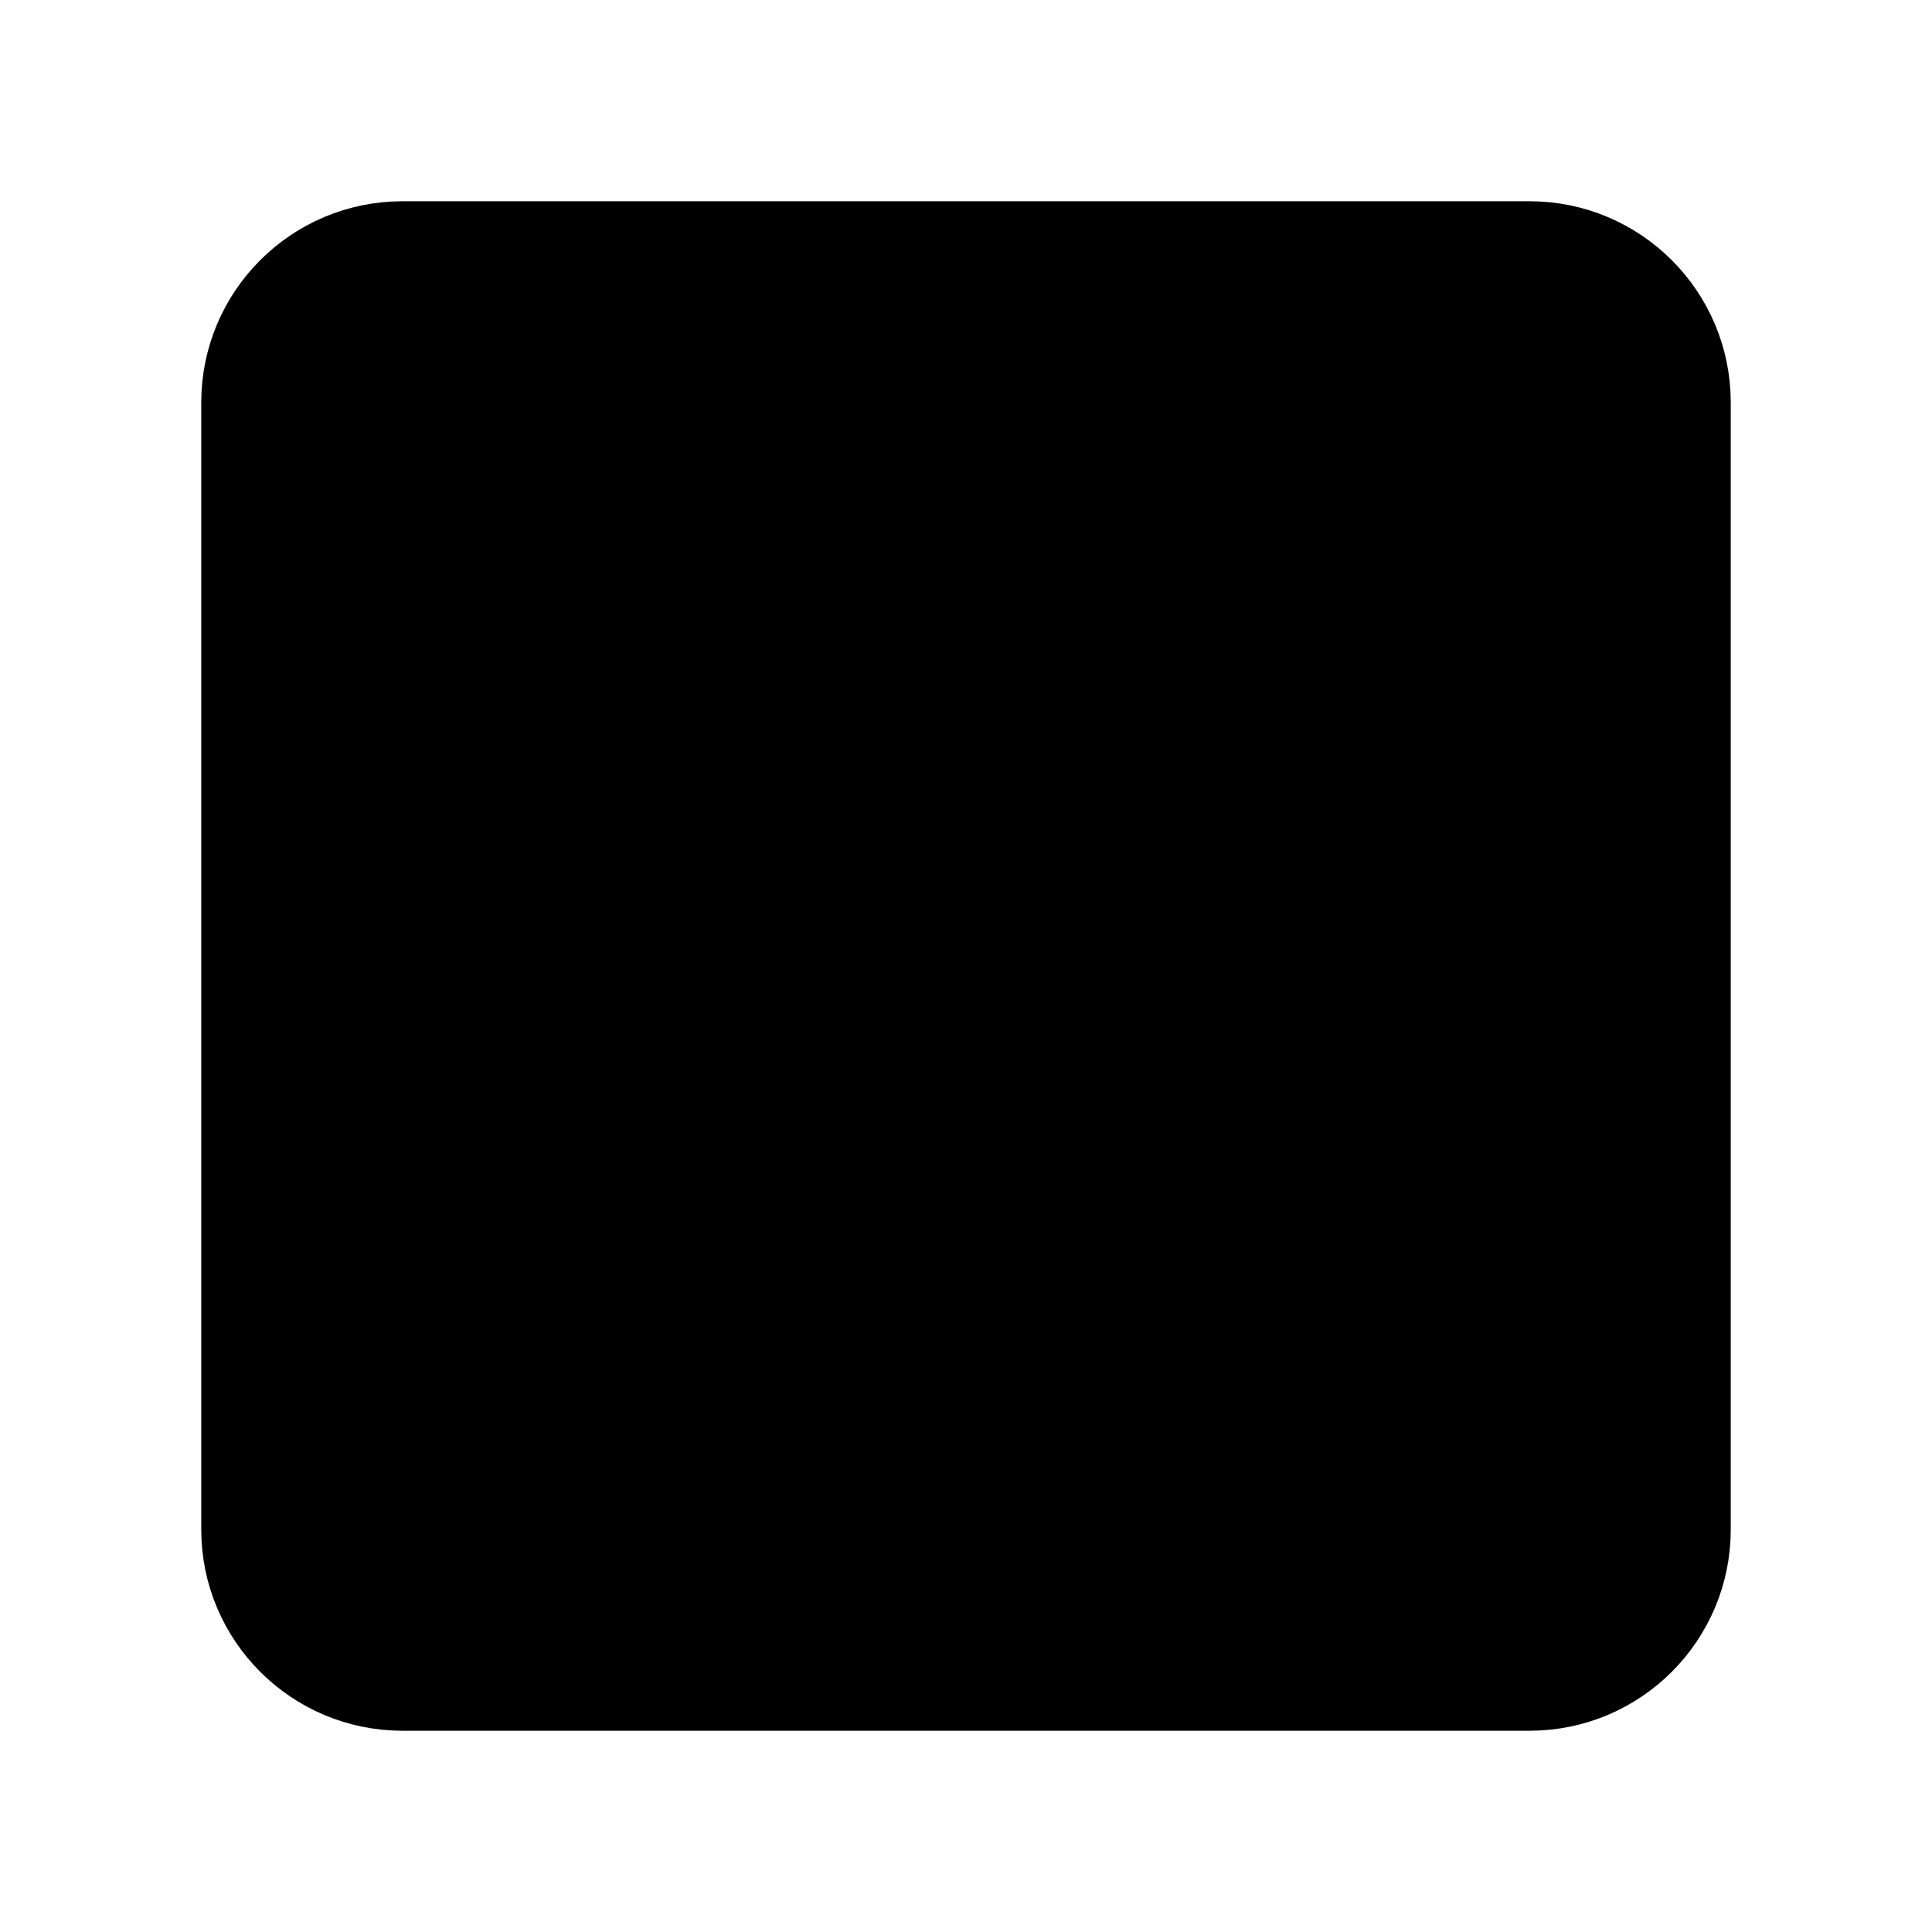
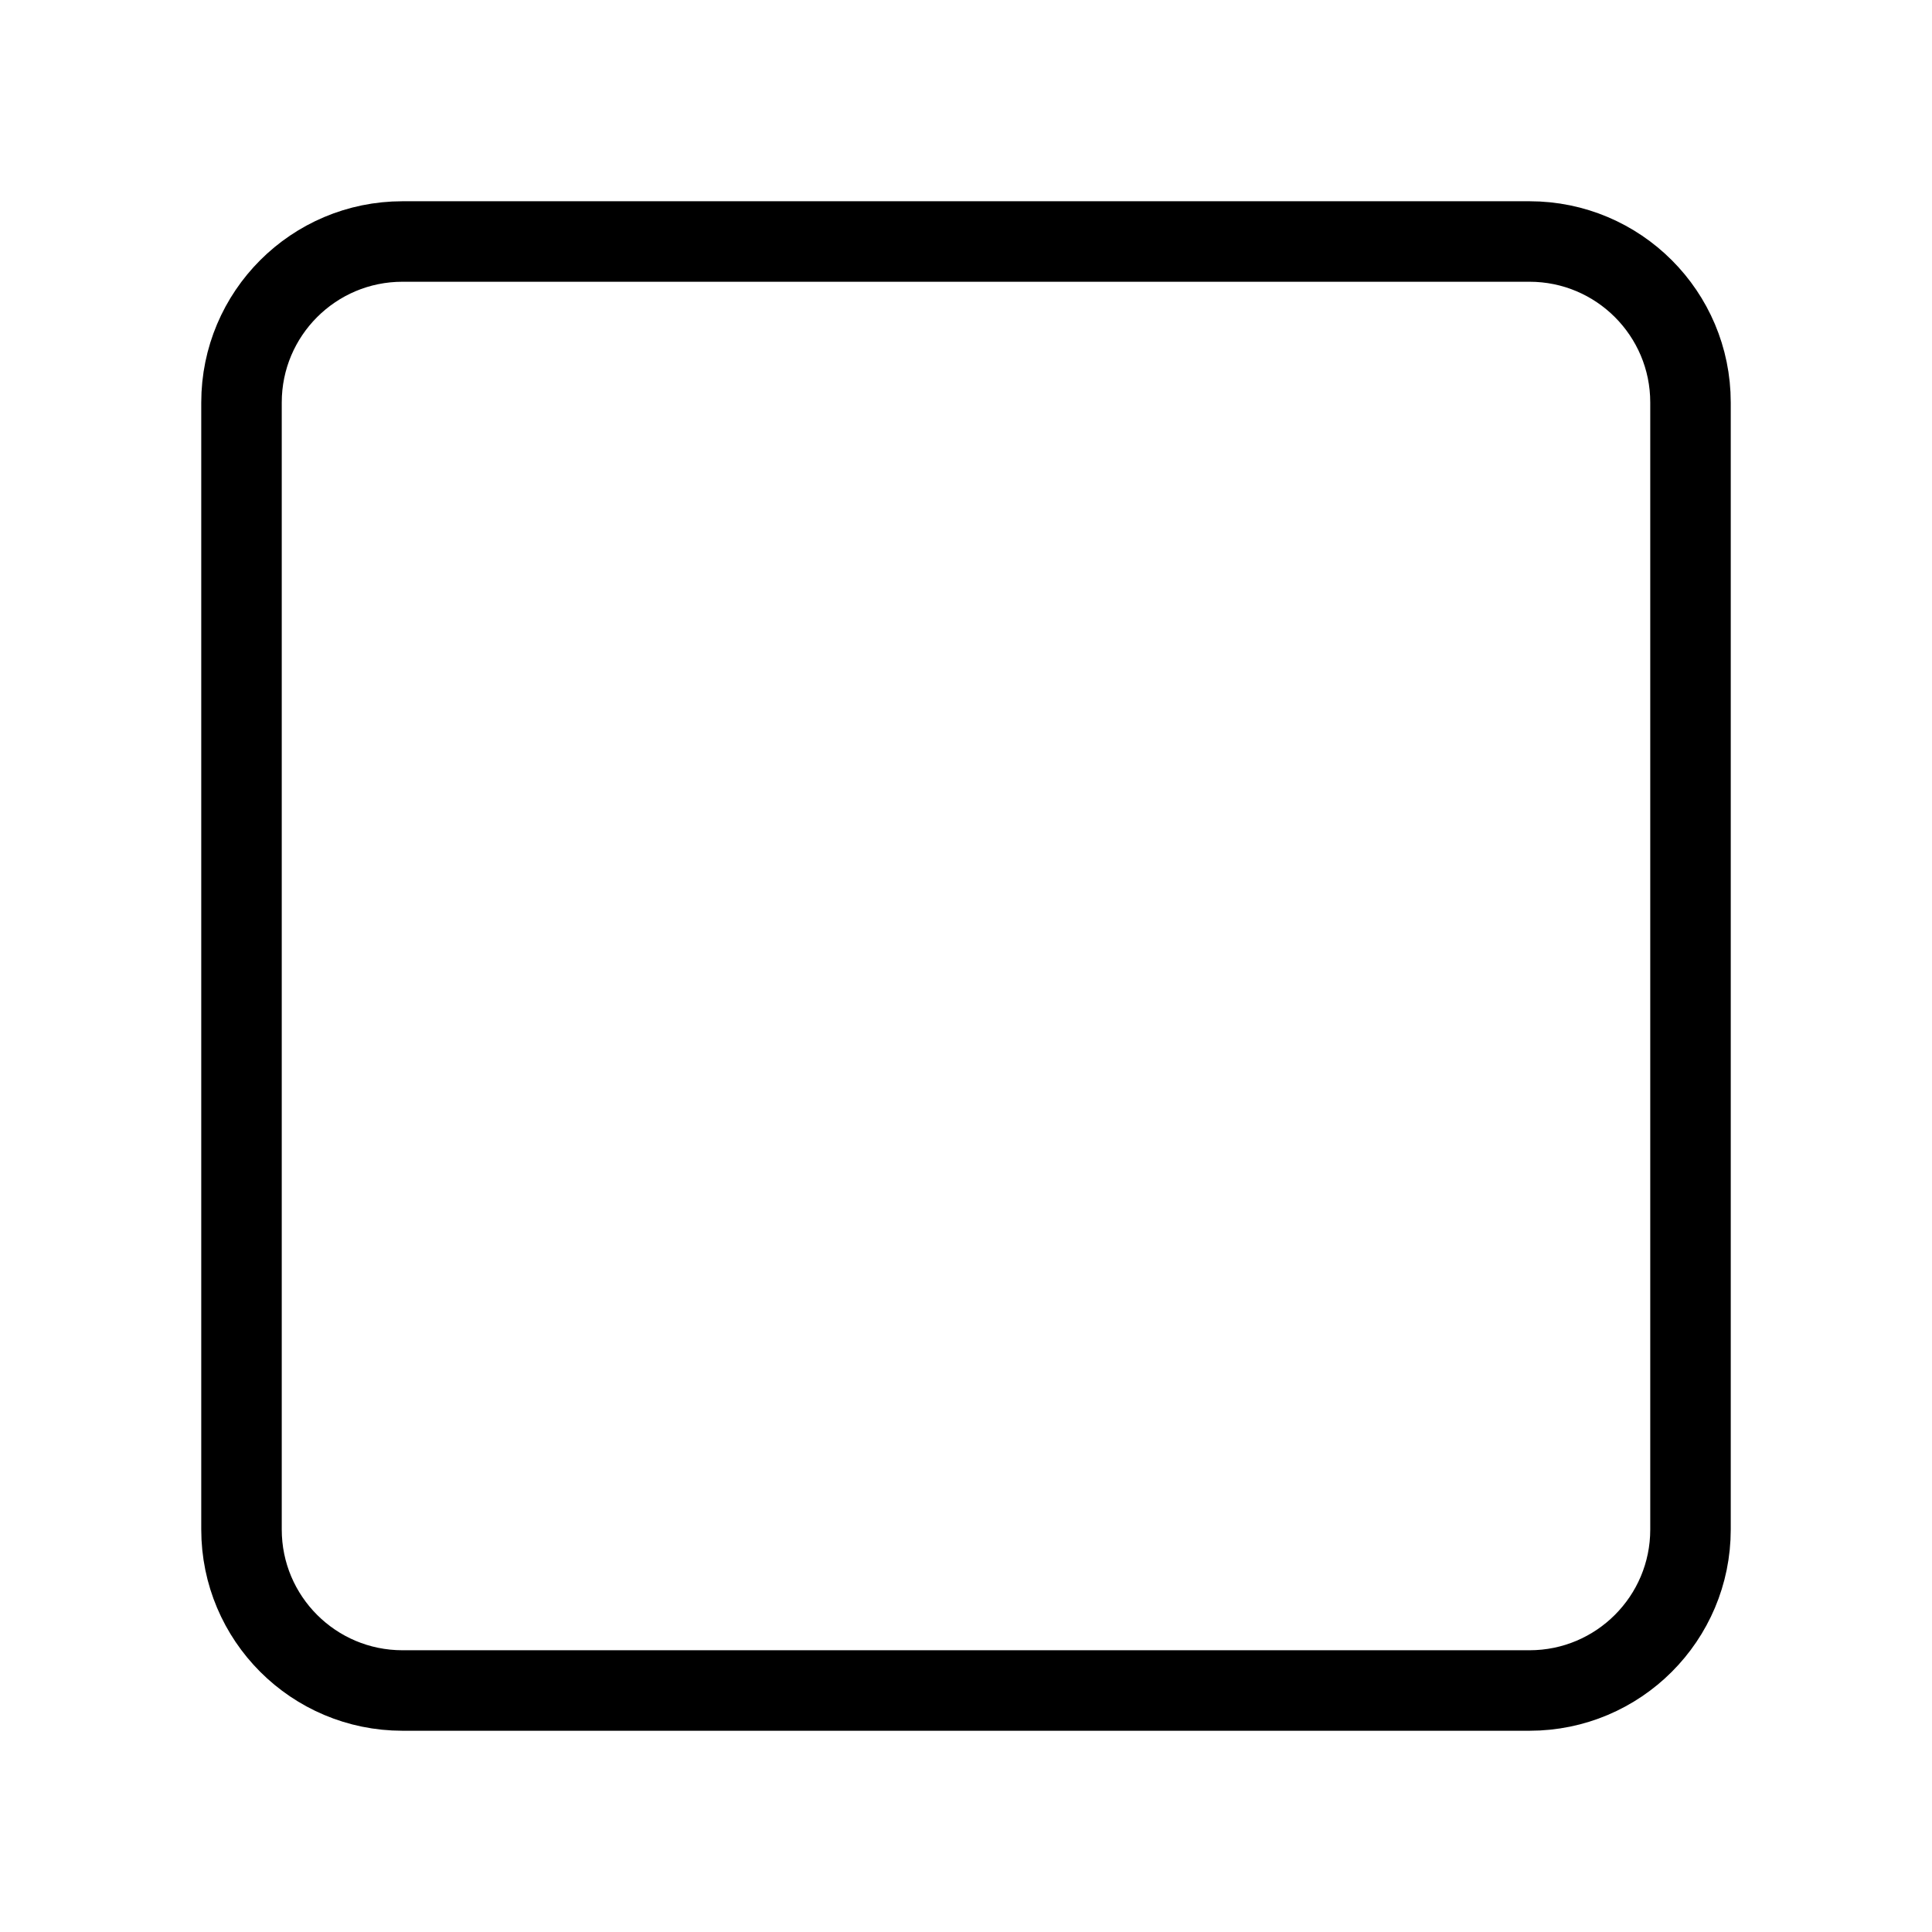
<svg xmlns="http://www.w3.org/2000/svg" width="32" height="32" viewBox="0 0 24 24">
-   <path stroke="currentColor" stroke-linecap="round" stroke-linejoin="round" stroke-width="1" d="M3 5a2 2 0 0 1 2-2h14a2 2 0 0 1 2 2v14a2 2 0 0 1-2 2H5a2 2 0 0 1-2-2z" />
+   <path fill="none" stroke="currentColor" stroke-linecap="round" stroke-linejoin="round" stroke-width="1" d="M3 5a2 2 0 0 1 2-2h14a2 2 0 0 1 2 2v14a2 2 0 0 1-2 2H5a2 2 0 0 1-2-2z" />
</svg>
